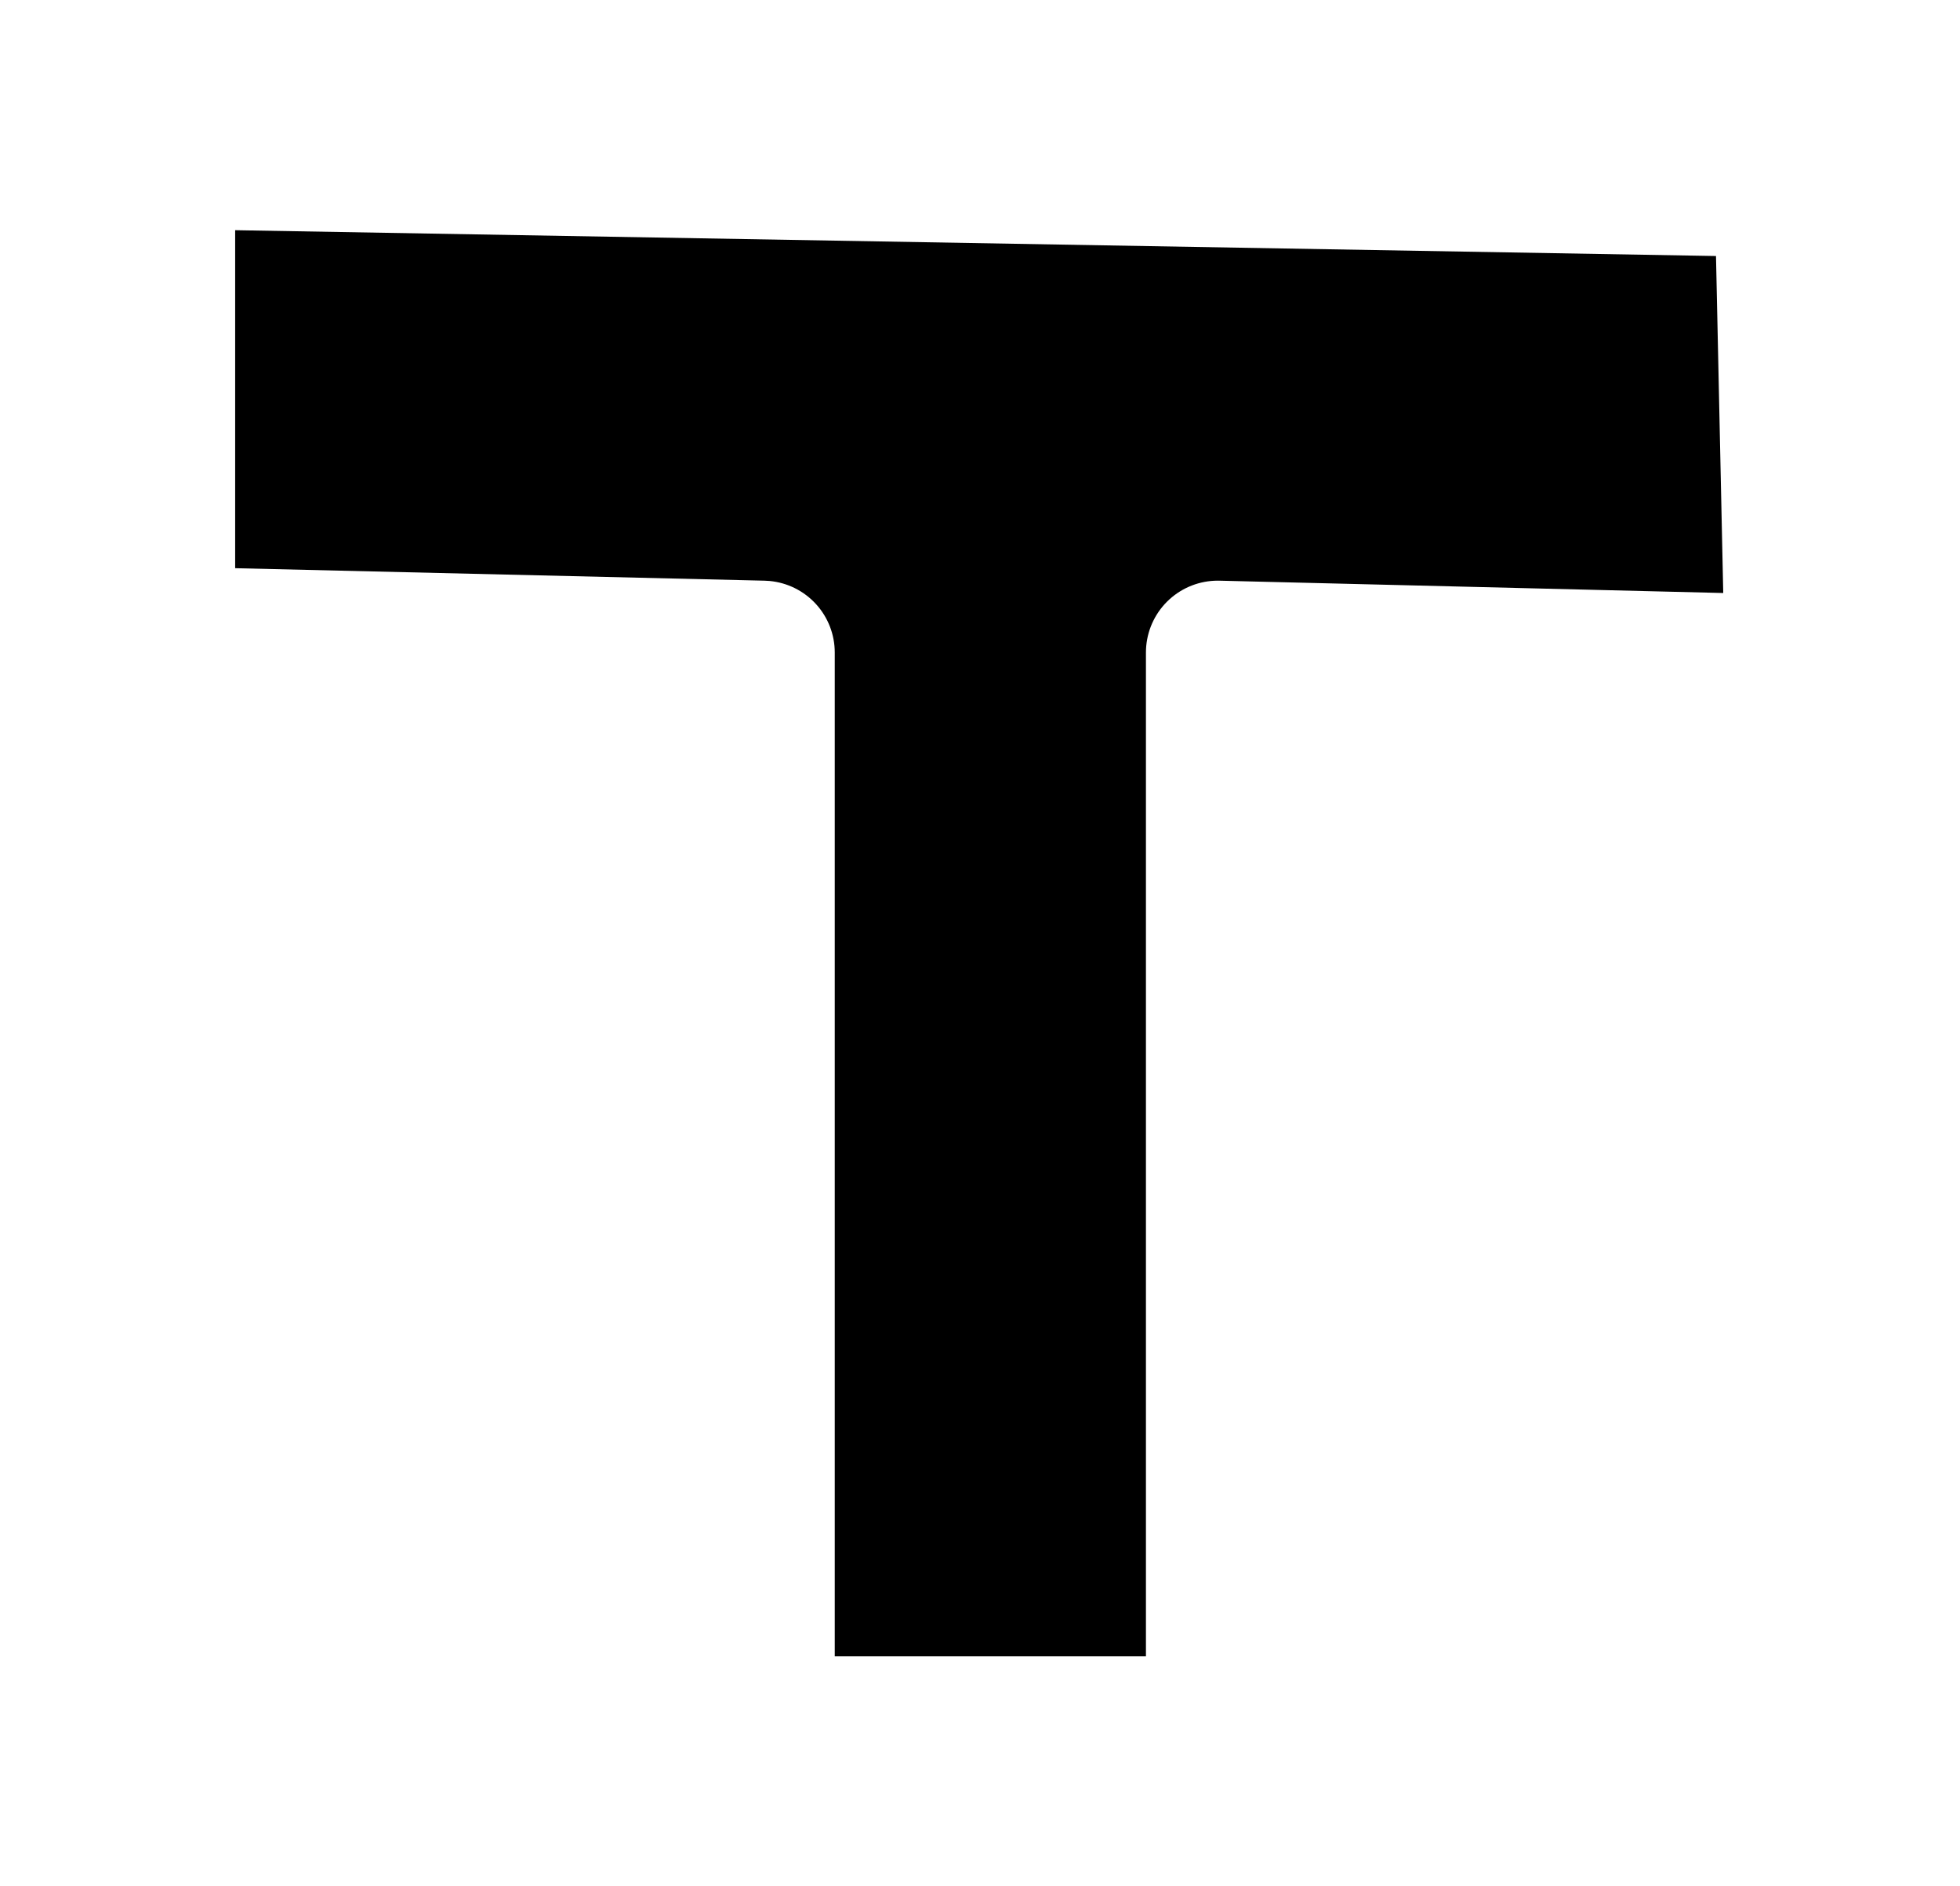
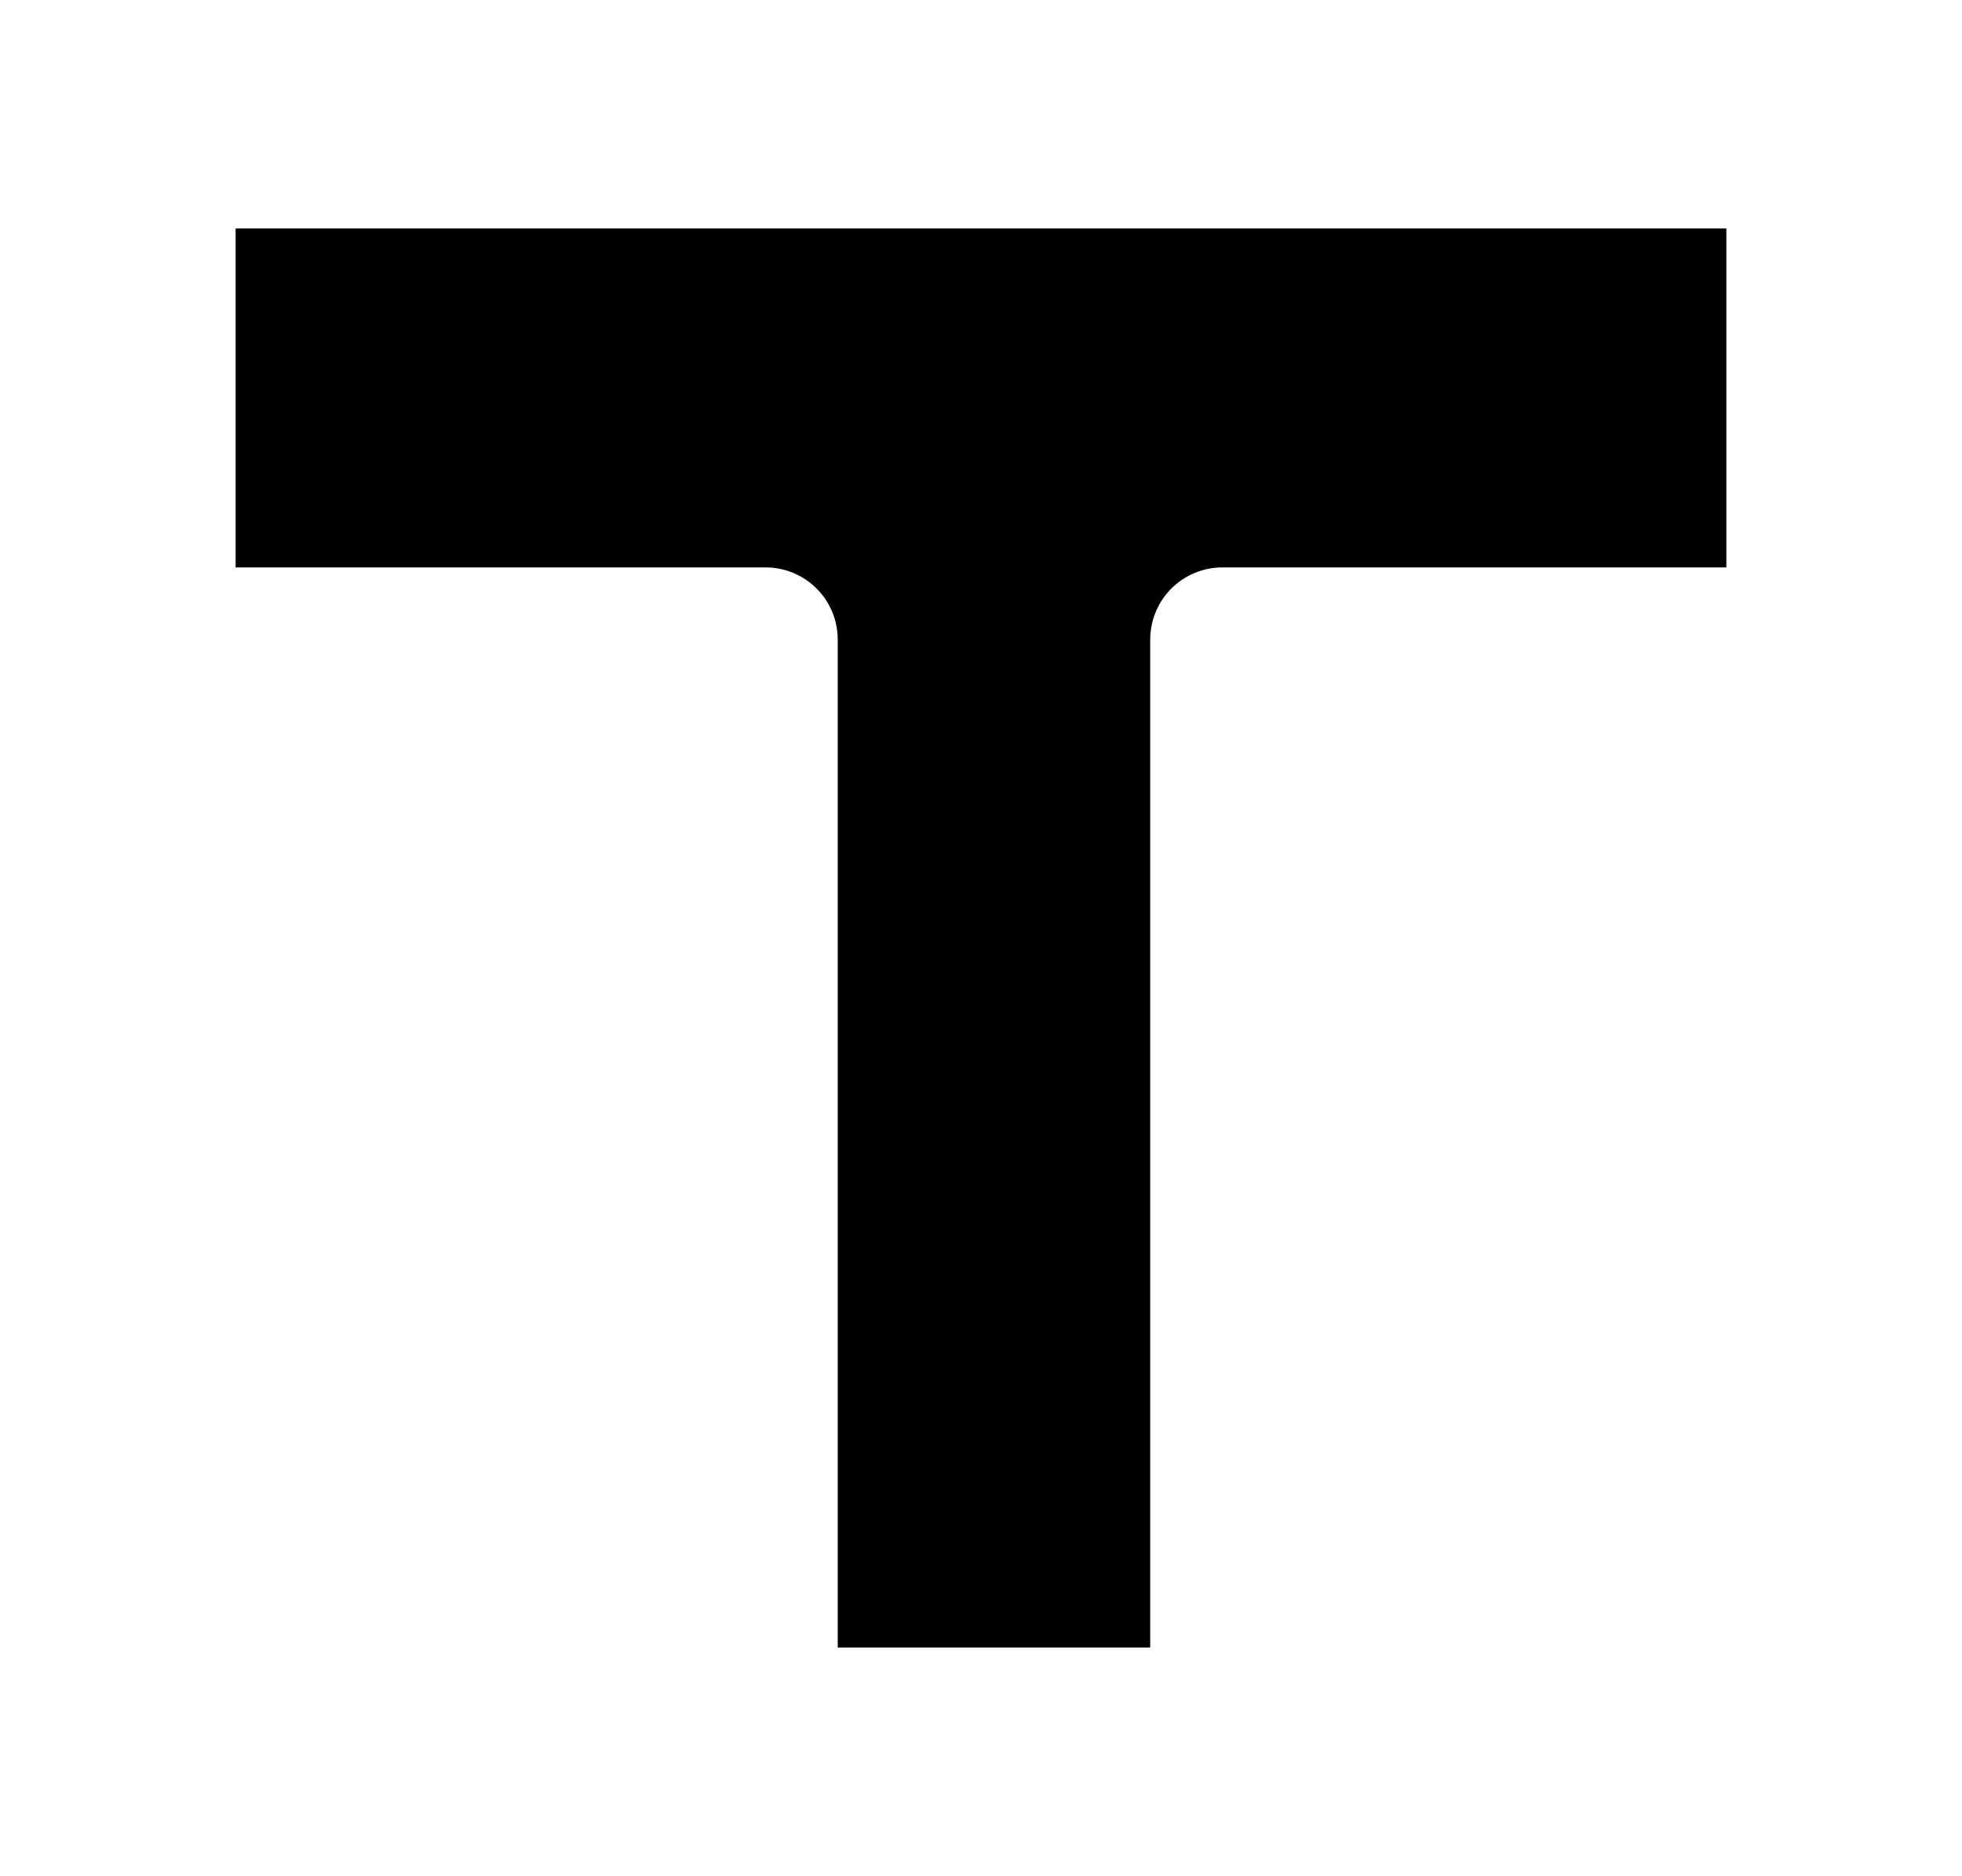
- <svg xmlns="http://www.w3.org/2000/svg" width="100%" height="100%" version="1.1" style="stroke-linecap: round; stroke-linejoin: round; " viewBox="145.107 841.672 136.428 131.248">
-   <polygon id="SvgjsPolygon3711" points="-77.548,-74.603 -77.548,-41.101 -35.813,-40.116 -35.813,34.77 -4.152,34.77 -4.152,-40.116 36.143,-39.13 35.423,-72.632" transform="matrix(1,0,0,1,234.0235,927.2124)" style="stroke: rgb(255, 255, 255); stroke-opacity: 1; stroke-width: 10; fill: rgb(0, 0, 0); fill-opacity: 1;" />
+ <svg xmlns="http://www.w3.org/2000/svg" width="100%" height="100%" version="1.1" style="stroke-linecap: round; stroke-linejoin: round;" viewBox="145.143 842.756 135.997 130.065">
+   <polygon id="P-b4-1a2c22" points="-77.548,-73.617 -77.548,-40.116 -35.813,-40.116 -35.813,34.77 -4.152,34.77 -4.152,-40.116 35.783,-40.116 35.783,-73.617" transform="matrix(1,0,0,1,234.0235,927.2124)" style="stroke: rgb(255, 255, 255); stroke-opacity: 1; stroke-width: 10; fill: rgb(0, 0, 0); fill-opacity: 1;" />
</svg>
